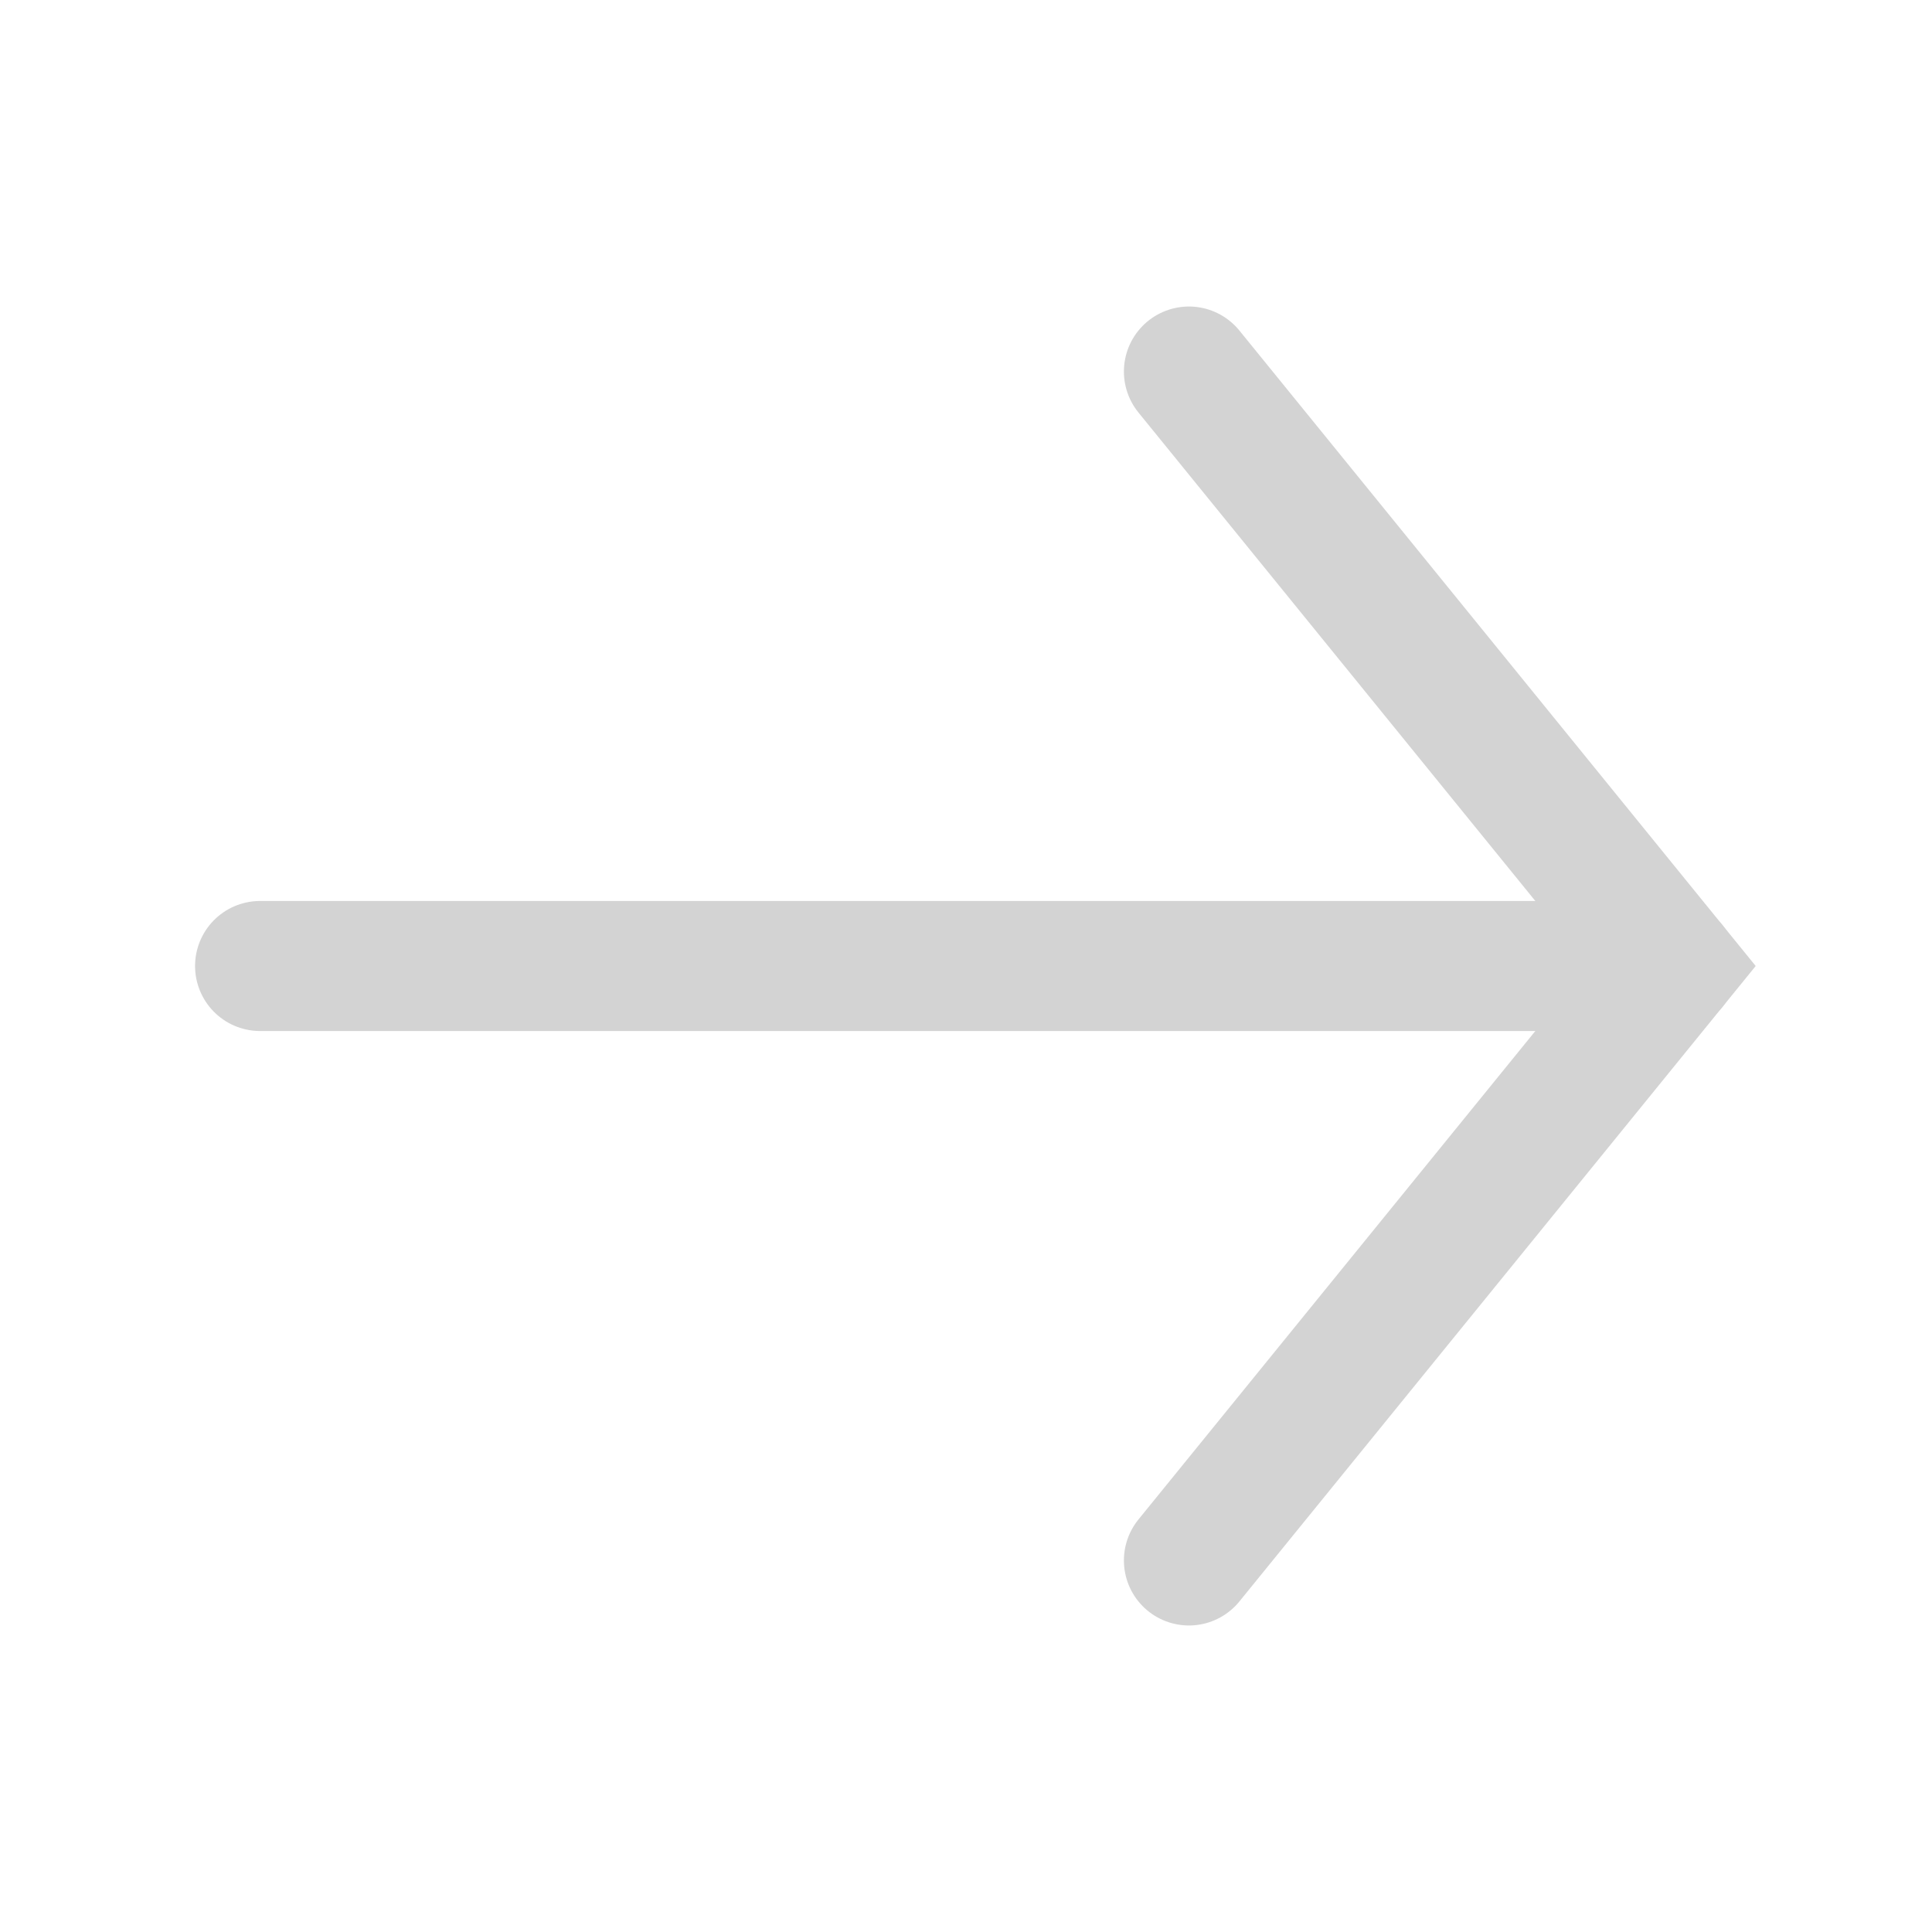
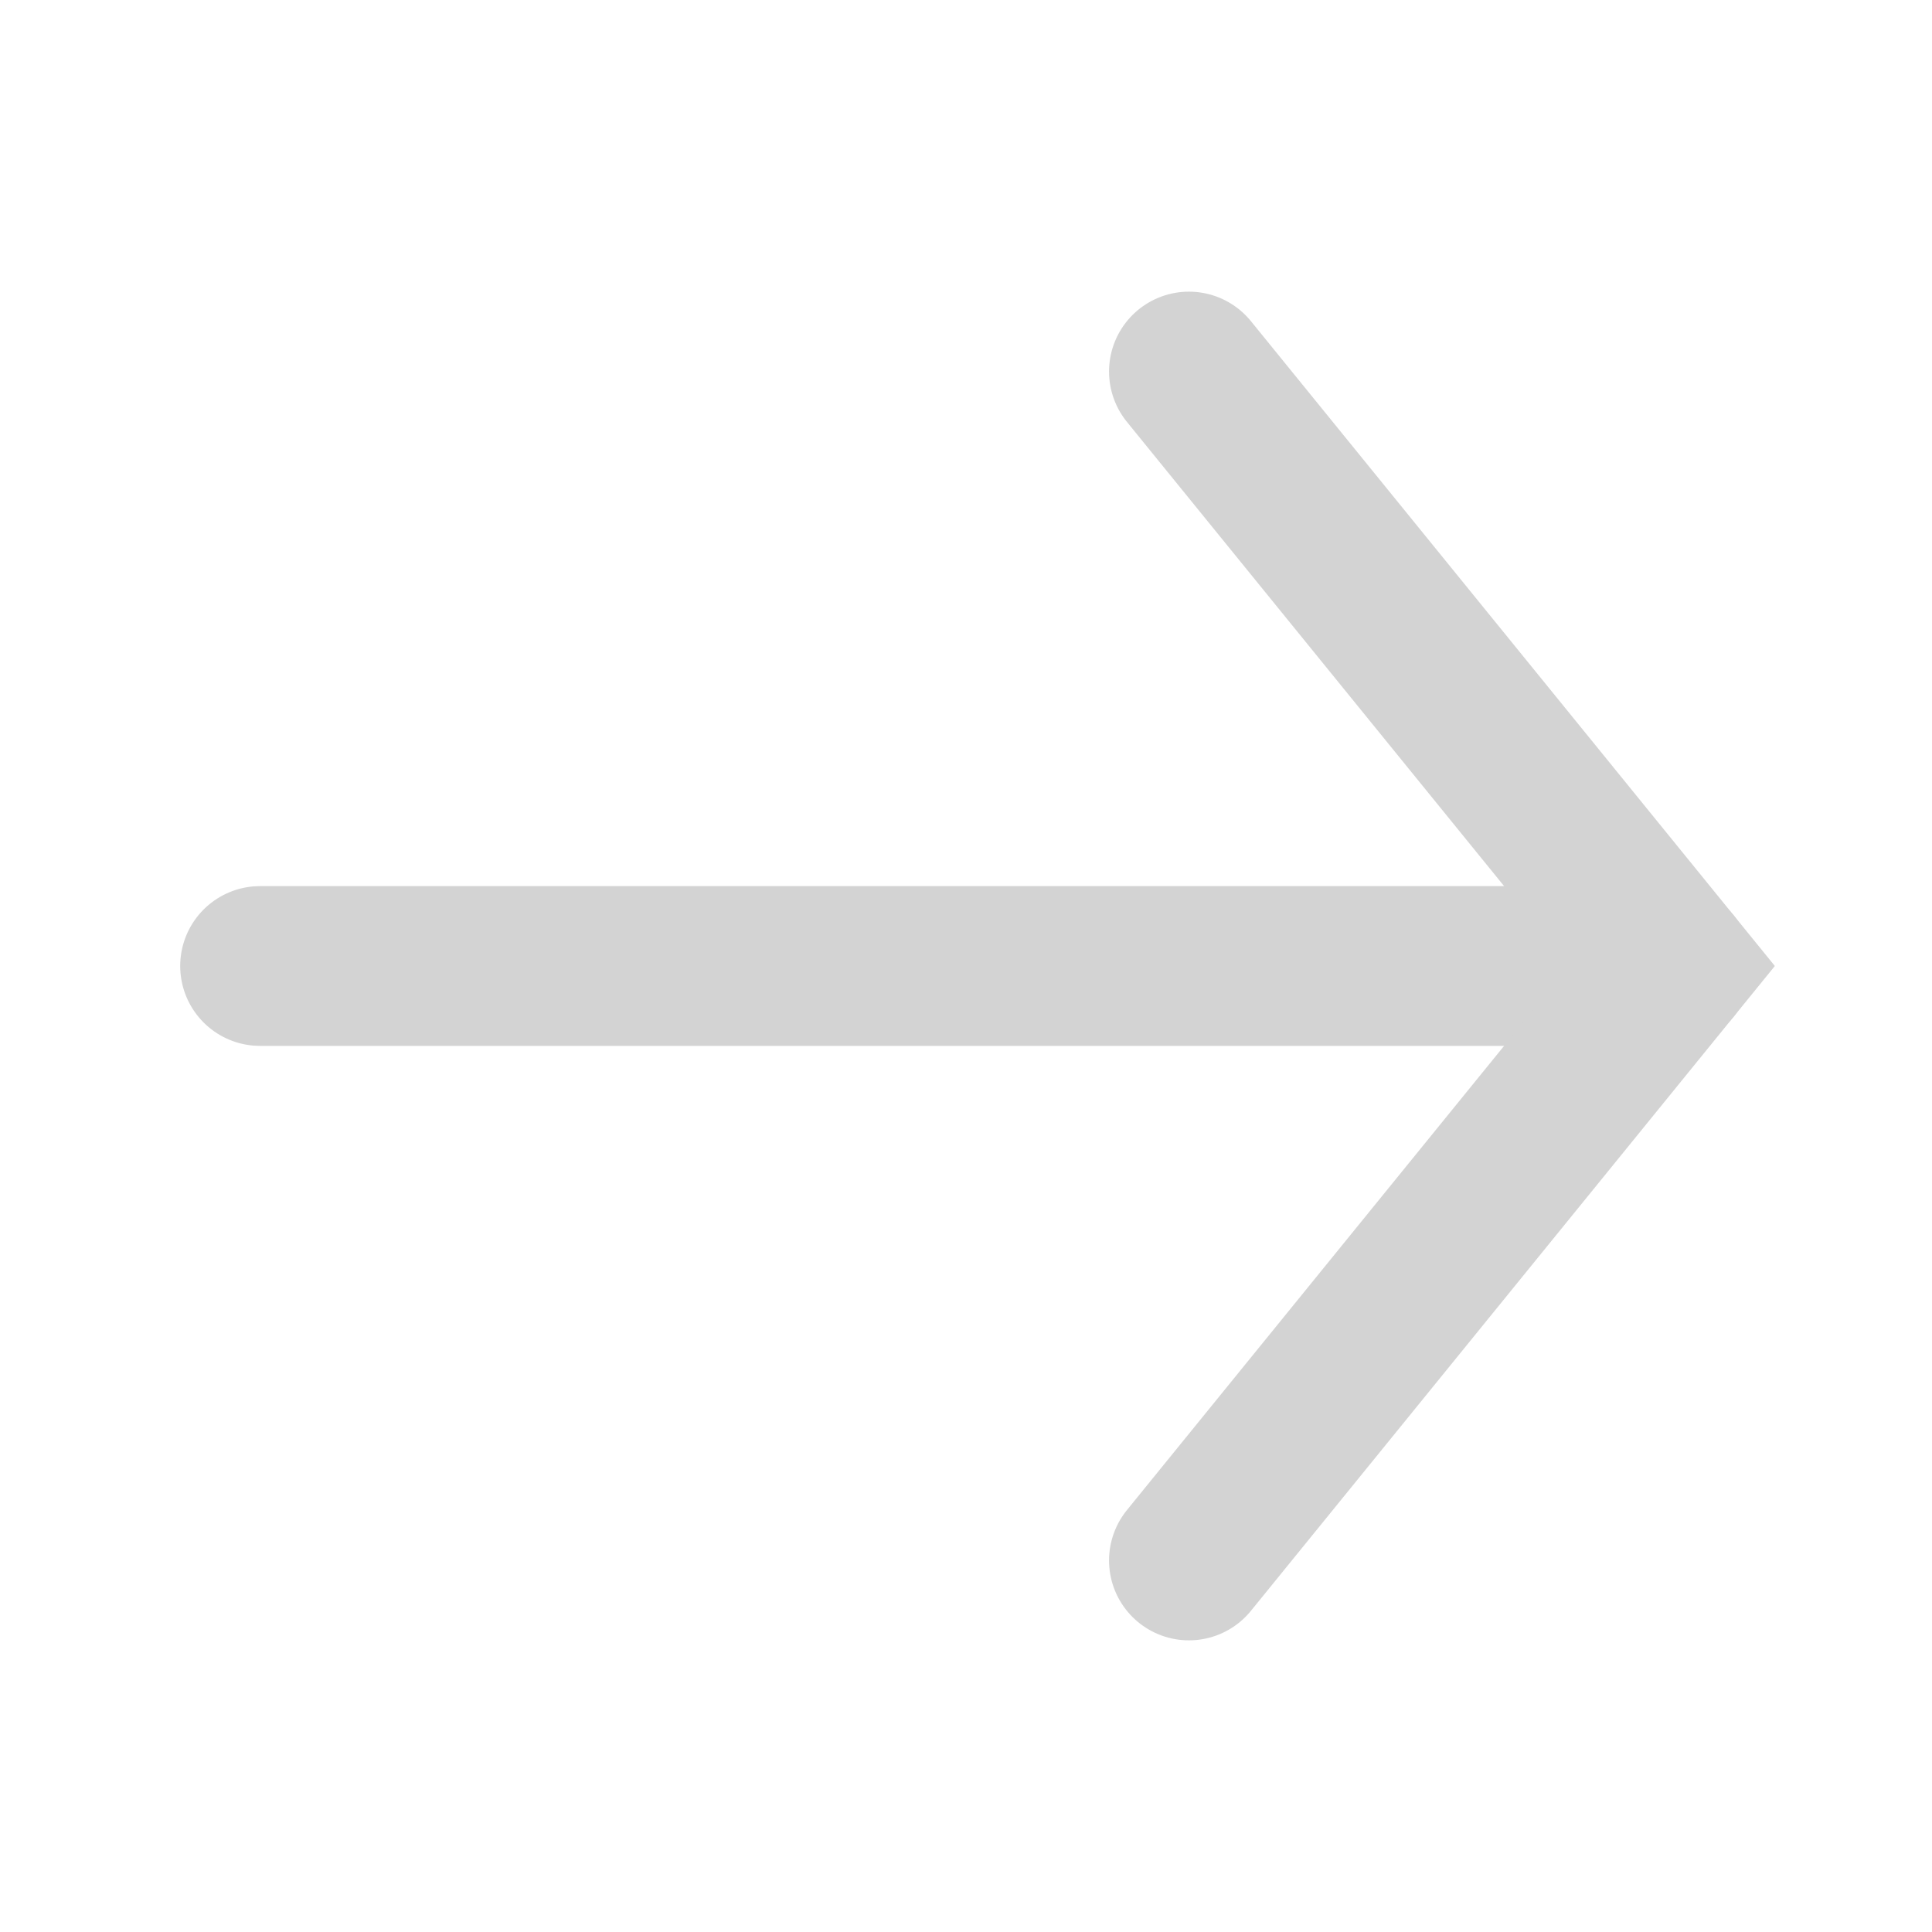
- <svg xmlns="http://www.w3.org/2000/svg" viewBox="0 0 520 520" fill="#D3D3D3" stroke="#D3D3D3">
-   <polyline id="horizontal" stroke-linecap="round" points="070,260                                                              450,260" stroke-width="35" fill="none" />
-   <polyline id="point" stroke-linecap="round" points="320,100                                                              450,260                                                              320,420" stroke-width="35" fill="none" />
+ <svg xmlns="http://www.w3.org/2000/svg" viewBox="0 0 520 520" stroke="#D3D3D3">
+   <polyline id="horizontal" stroke-linecap="round" points="070,260                                                              450,260" stroke-width="43" fill="none" />
+   <polyline id="point" stroke-linecap="round" points="320,100                                                              450,260                                                              320,420" stroke-width="43" fill="none" />
</svg>
